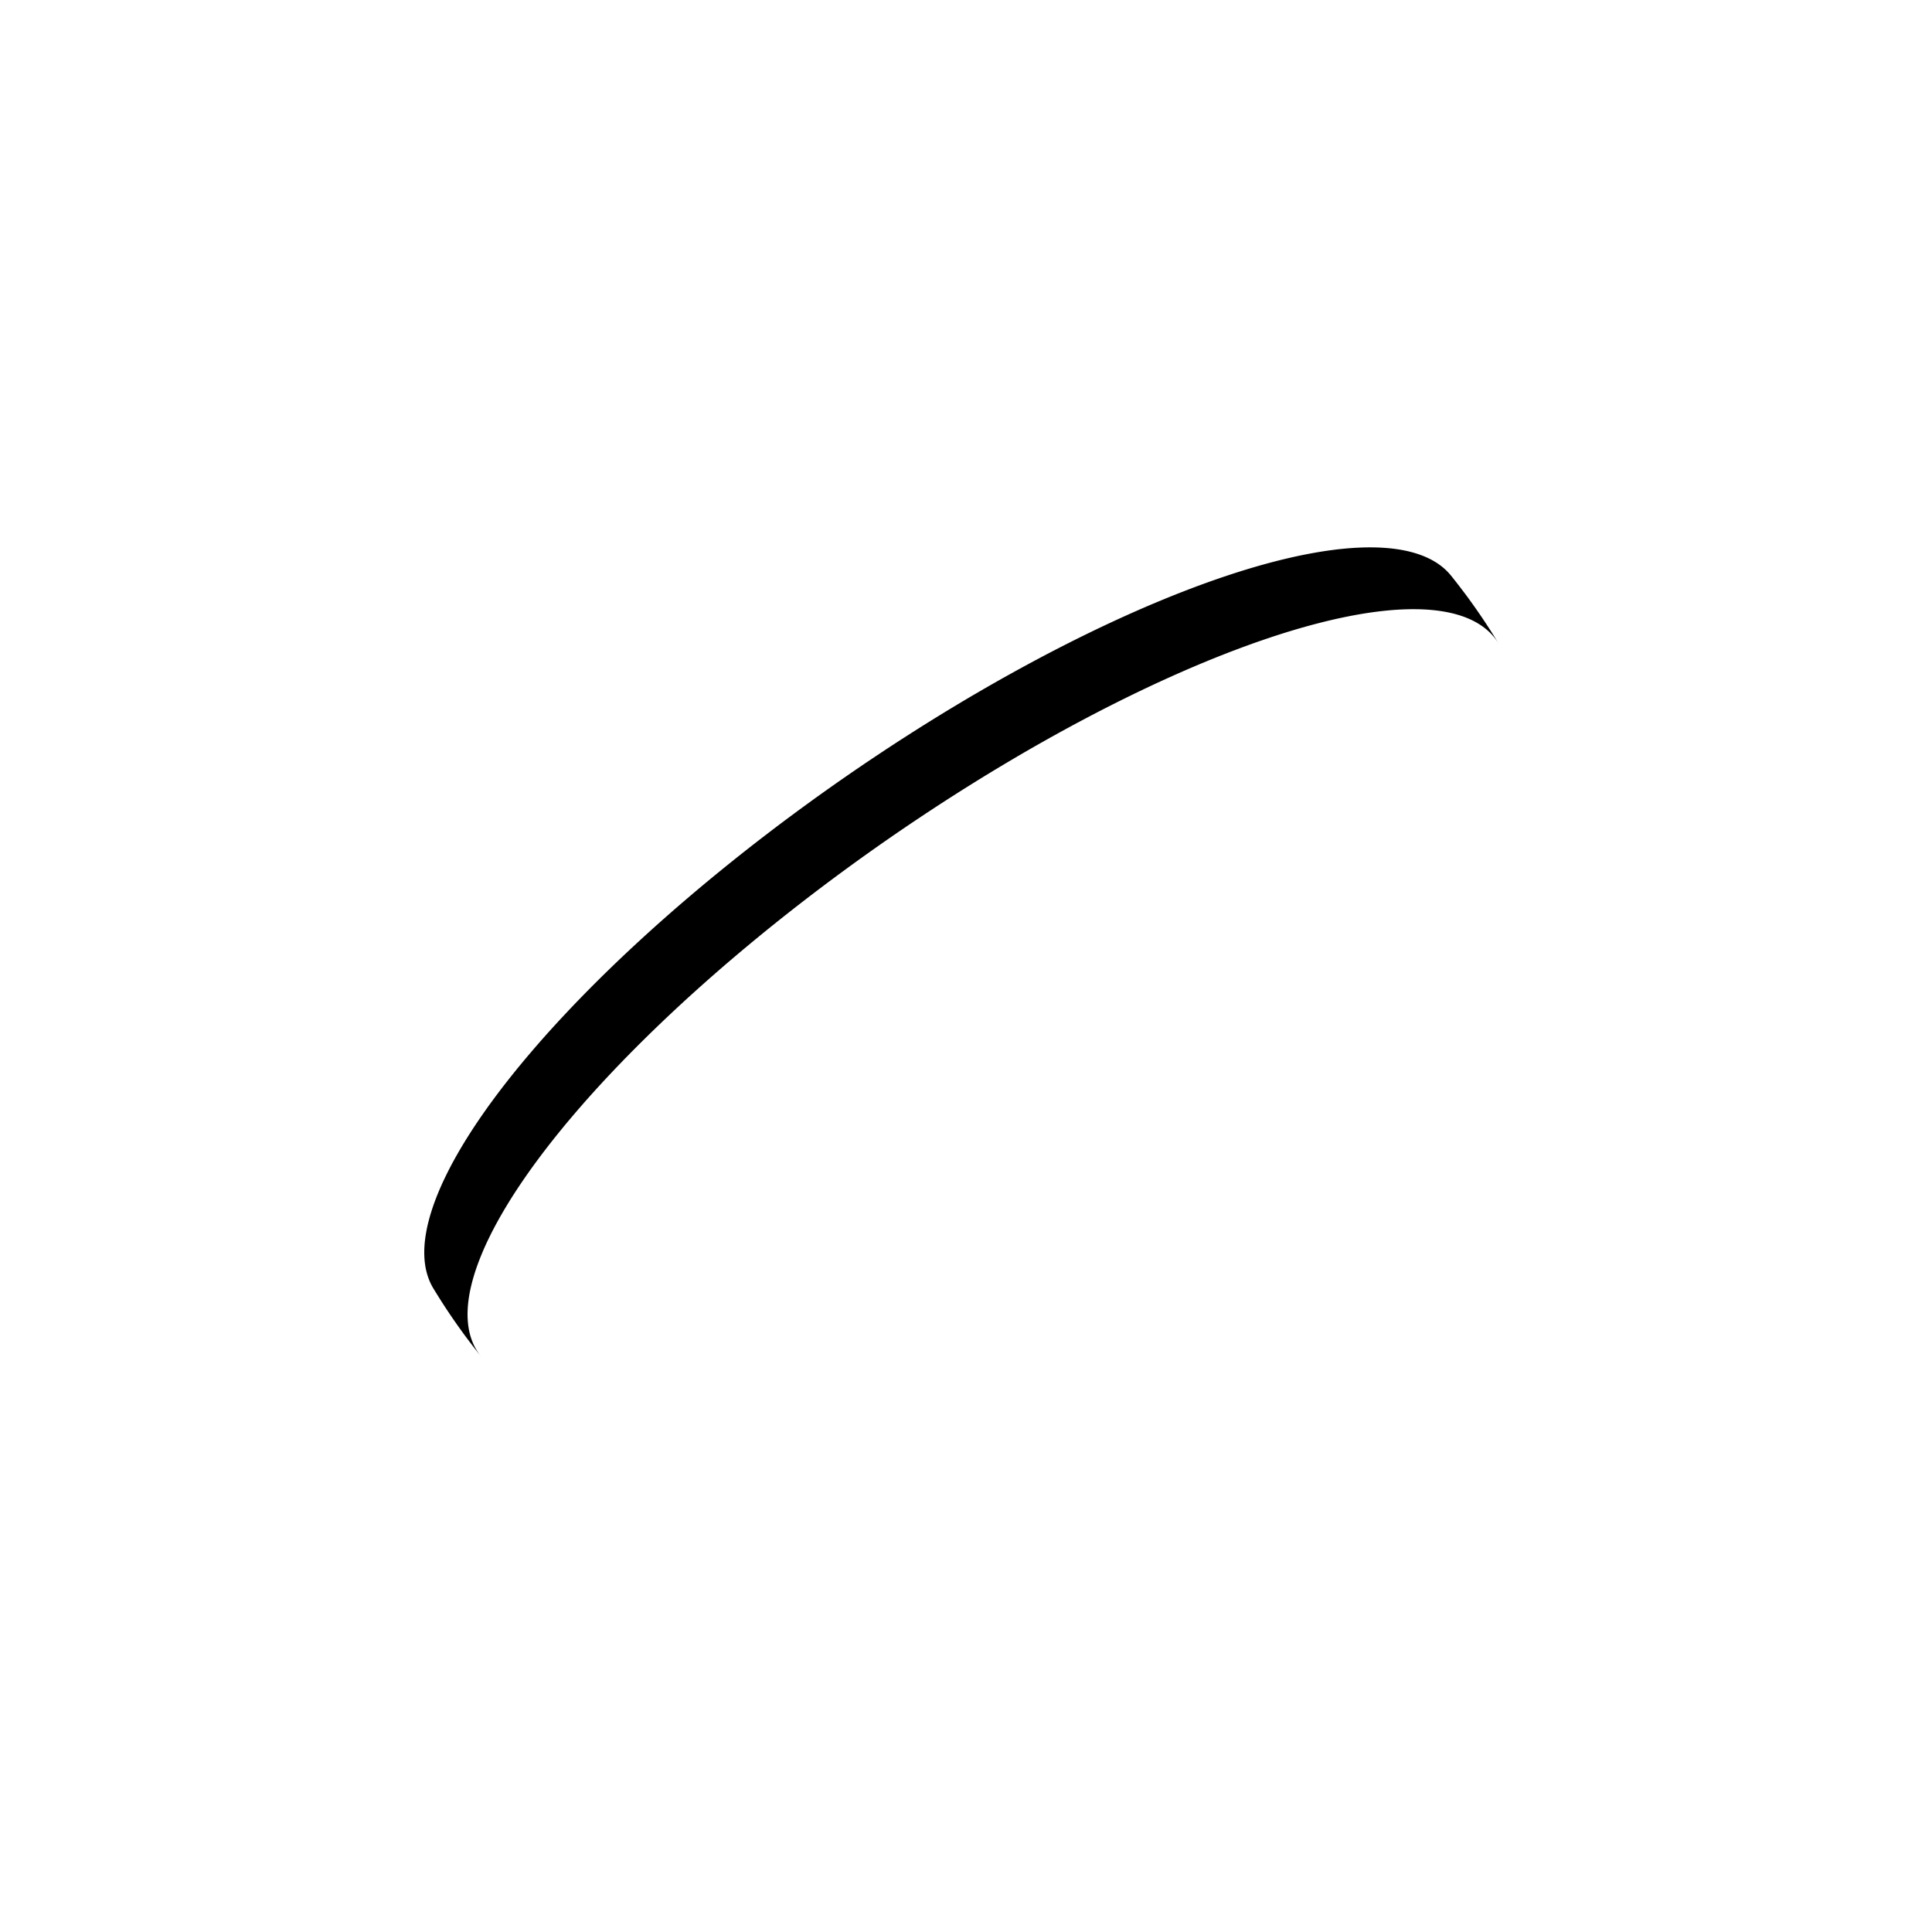
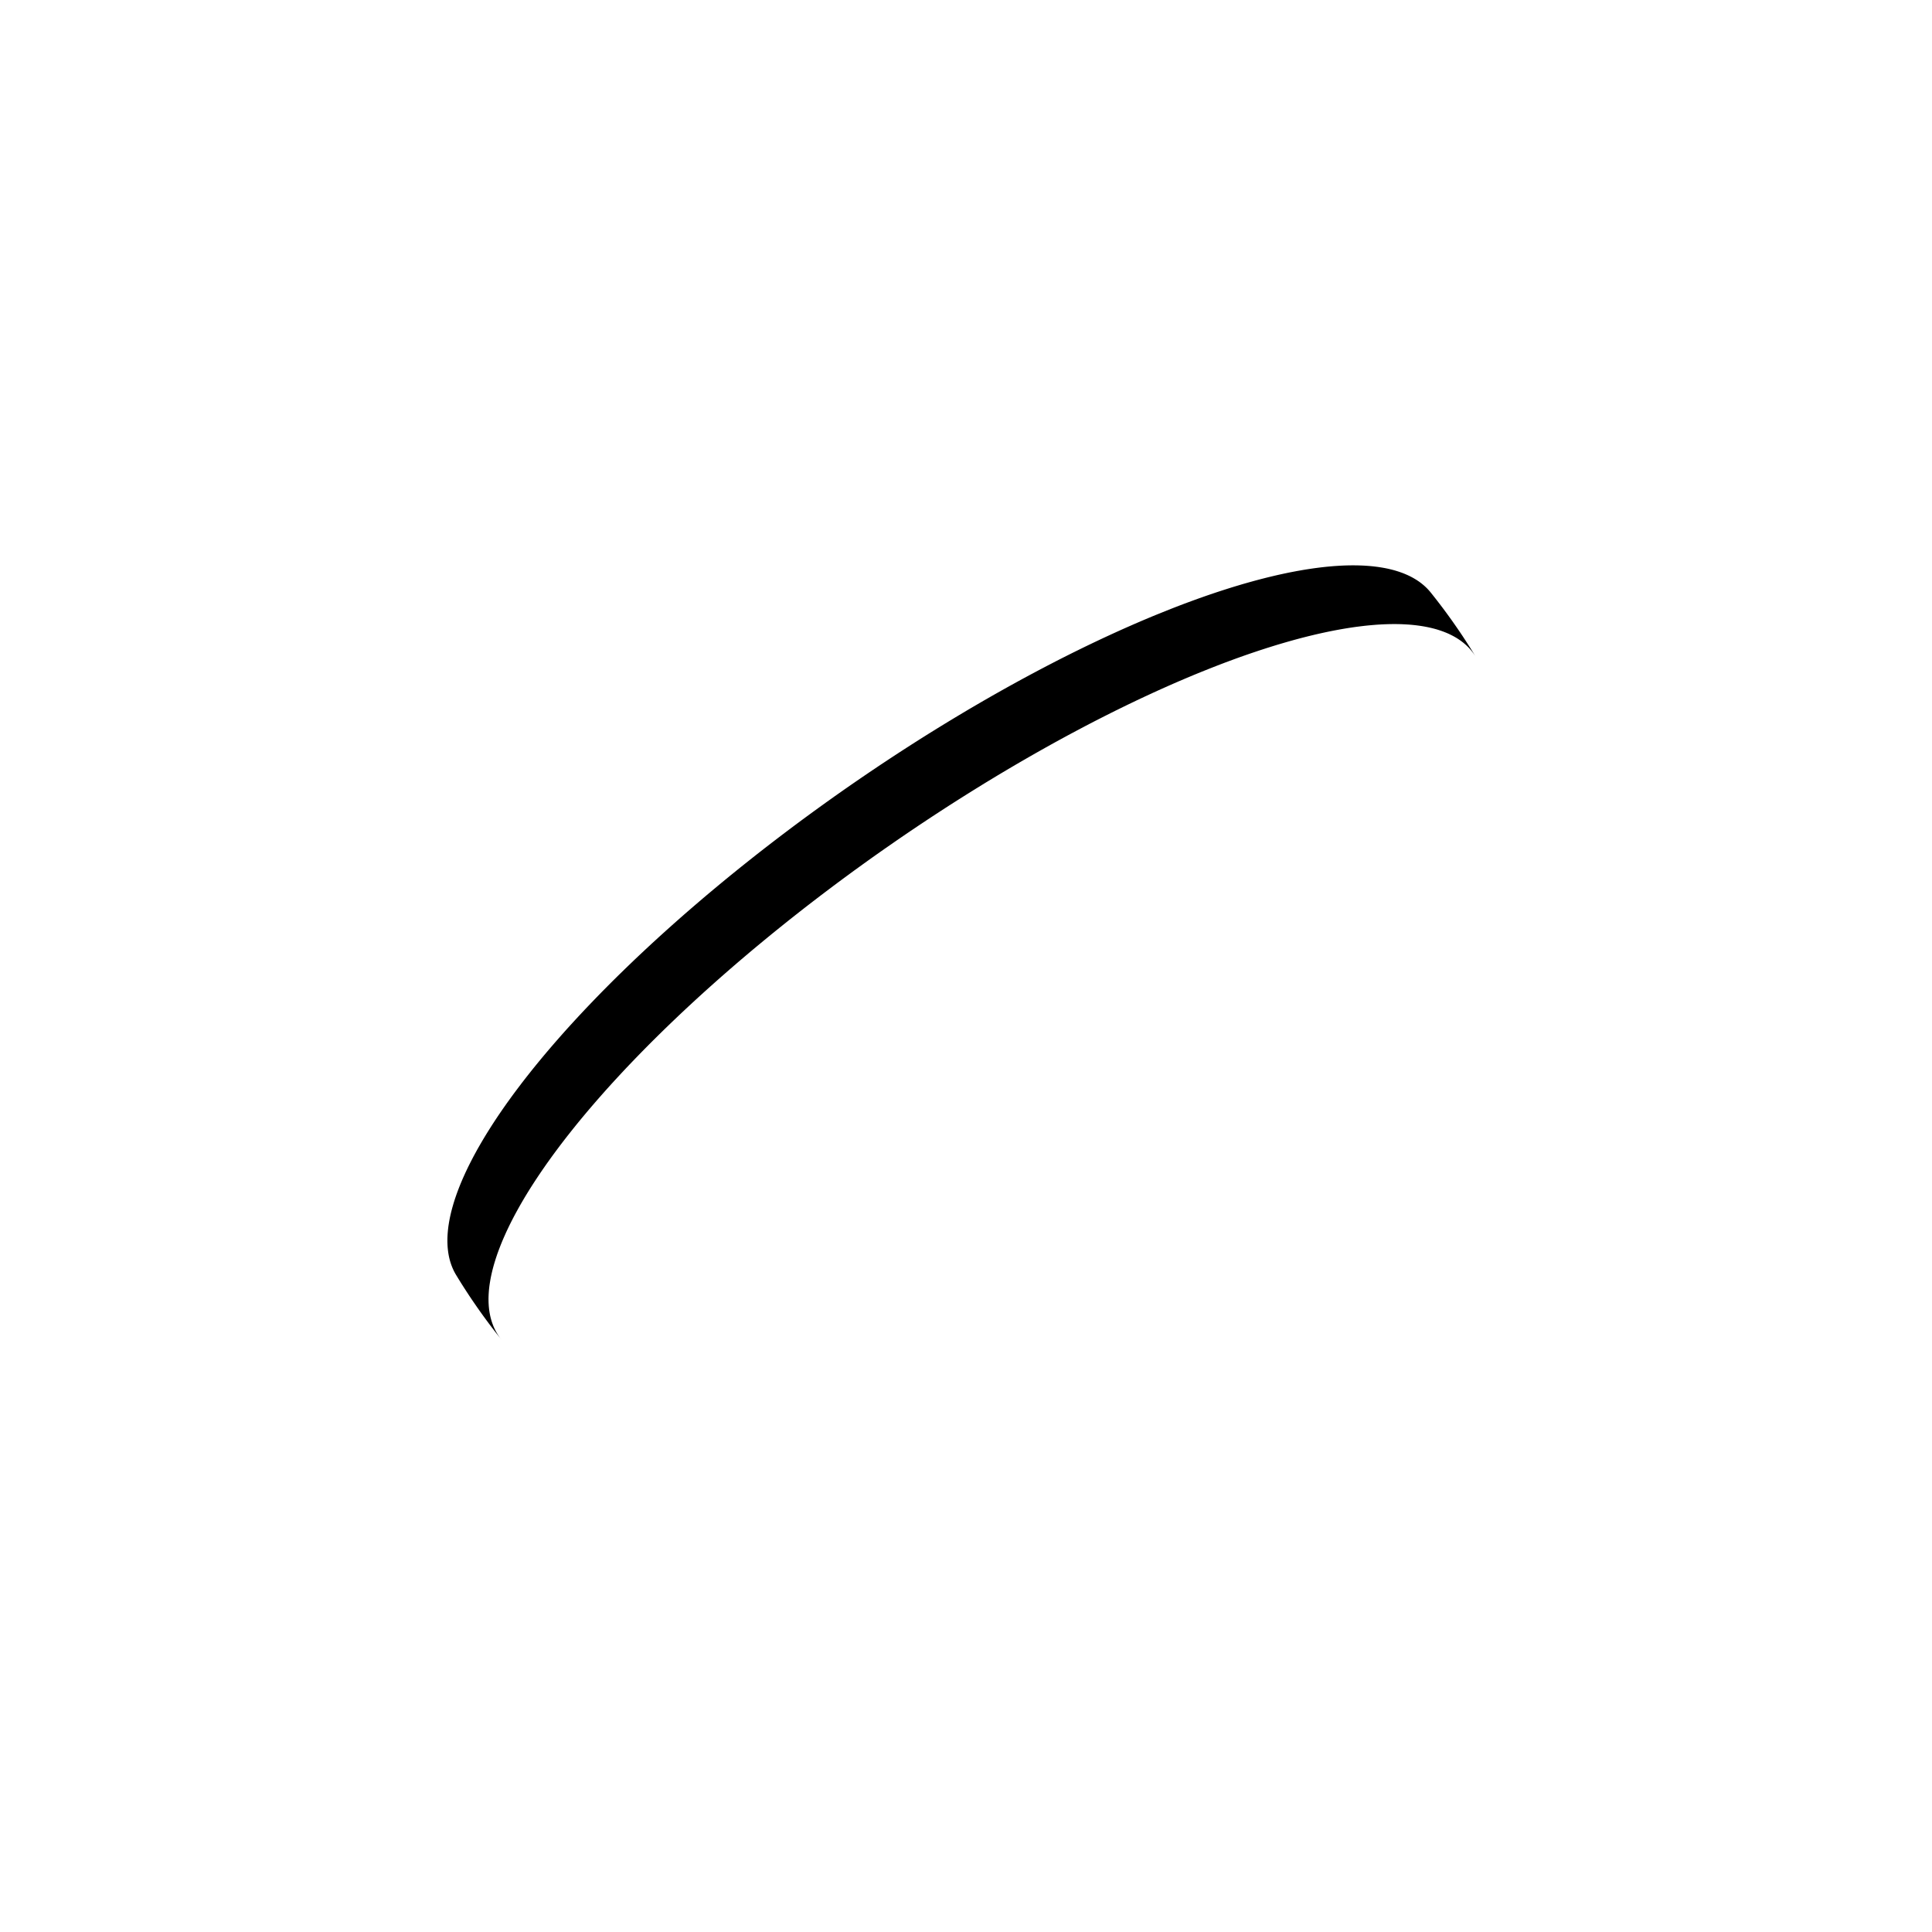
<svg xmlns="http://www.w3.org/2000/svg" width="1024" height="1024" viewBox="0 0 1024 1024">
-   <path fill="#000000" fill-rule="nonzero" d="M229.67 682.86L229.24 682.12L228.83 681.37L228.44 680.61L228.07 679.83L227.72 679.04L227.39 678.23L227.08 677.41L226.79 676.58L226.52 675.73L226.27 674.87L226.04 674.00L225.83 673.12L225.64 672.22L225.47 671.31L225.33 670.38L225.20 669.44L225.09 668.49L225.01 667.53L224.94 666.55L224.90 665.56L224.87 664.56L224.87 663.55L224.88 662.52L224.92 661.48L224.98 660.43L225.05 659.36L225.15 658.29L225.27 657.20L225.41 656.10L225.57 654.99L225.75 653.87L225.95 652.73L226.17 651.58L226.41 650.42L226.67 649.25L226.95 648.07L227.26 646.88L227.58 645.68L227.92 644.46L228.28 643.23L228.67 642.00L229.07 640.75L229.49 639.49L229.93 638.22L230.40 636.94L230.88 635.65L231.38 634.35L231.91 633.04L232.45 631.72L233.01 630.38L233.60 629.04L234.20 627.69L234.82 626.33L235.47 624.96L236.13 623.58L236.81 622.19L237.51 620.79L238.23 619.38L238.97 617.96L239.73 616.53L240.51 615.10L241.31 613.65L242.13 612.20L242.96 610.74L243.82 609.27L244.69 607.79L245.59 606.30L246.50 604.80L247.43 603.30L248.38 601.79L249.35 600.27L250.34 598.74L251.35 597.20L252.37 595.66L253.41 594.11L254.48 592.55L255.56 590.99L256.65 589.42L257.77 587.84L258.90 586.25L260.06 584.66L261.23 583.06L262.41 581.46L263.62 579.84L264.84 578.23L266.08 576.60L267.34 574.97L268.62 573.34L269.91 571.69L271.22 570.05L272.54 568.39L273.89 566.73L275.25 565.07L276.63 563.40L278.02 561.73L279.43 560.05L280.86 558.37L282.30 556.68L283.76 554.98L285.23 553.29L286.72 551.59L288.23 549.88L289.75 548.17L291.29 546.46L292.85 544.74L294.42 543.02L296.00 541.29L297.60 539.57L299.22 537.84L300.85 536.10L302.49 534.36L304.15 532.62L305.82 530.88L307.51 529.14L309.21 527.39L310.93 525.64L312.66 523.88L314.41 522.13L316.17 520.37L317.94 518.61L319.72 516.85L321.52 515.09L323.34 513.33L325.16 511.56L327.00 509.80L328.85 508.03L330.72 506.26L332.59 504.50L334.48 502.73L336.39 500.96L338.30 499.19L340.23 497.42L342.16 495.65L344.11 493.88L346.08 492.10L348.05 490.33L350.03 488.57L352.03 486.80L354.03 485.03L356.05 483.26L358.08 481.49L360.12 479.73L362.17 477.96L364.23 476.20L366.30 474.44L368.37 472.68L370.46 470.92L372.56 469.16L374.67 467.41L376.79 465.65L378.92 463.90L381.05 462.16L383.20 460.41L385.35 458.67L387.51 456.93L389.68 455.19L391.86 453.45L394.05 451.72L396.24 450.00L398.44 448.27L400.65 446.55L402.87 444.83L405.10 443.12L407.33 441.41L409.57 439.70L411.81 438.00L414.06 436.30L416.32 434.61L418.59 432.92L420.86 431.24L423.13 429.56L425.41 427.89L427.70 426.22L430.00 424.55L432.29 422.89L434.60 421.24L436.91 419.59L439.22 417.95L441.54 416.32L443.86 414.68L446.19 413.06L448.52 411.44L450.85 409.83L453.19 408.22L455.53 406.63L457.87 405.03L460.22 403.45L462.57 401.87L464.93 400.30L467.28 398.73L469.64 397.17L472.00 395.62L474.37 394.08L476.73 392.54L479.10 391.02L481.47 389.50L483.84 387.98L486.21 386.48L488.58 384.98L490.95 383.50L493.33 382.02L495.70 380.54L498.08 379.08L500.45 377.63L502.83 376.18L505.20 374.75L507.57 373.32L509.95 371.90L512.32 370.49L514.69 369.09L517.07 367.70L519.44 366.32L521.80 364.95L524.17 363.59L526.54 362.24L528.90 360.89L531.26 359.56L533.62 358.24L535.98 356.93L538.33 355.63L540.68 354.34L543.03 353.06L545.37 351.79L547.72 350.53L550.05 349.28L552.39 348.04L554.72 346.81L557.05 345.60L559.37 344.39L561.69 343.20L564.00 342.02L566.31 340.85L568.61 339.69L570.91 338.54L573.20 337.41L575.49 336.28L577.78 335.17L580.05 334.07L582.32 332.98L584.59 331.90L586.85 330.84L589.10 329.79L591.34 328.75L593.58 327.72L595.82 326.71L598.04 325.70L600.26 324.71L602.47 323.74L604.67 322.77L606.87 321.82L609.05 320.88L611.23 319.96L613.40 319.05L615.57 318.15L617.72 317.26L619.87 316.39L622.00 315.53L624.13 314.68L626.25 313.85L628.36 313.03L630.46 312.22L632.55 311.43L634.63 310.65L636.70 309.89L638.76 309.14L640.81 308.40L642.84 307.68L644.87 306.97L646.89 306.27L648.90 305.59L650.89 304.93L652.88 304.27L654.85 303.63L656.81 303.01L658.77 302.40L660.70 301.80L662.63 301.22L664.55 300.65L666.45 300.10L668.34 299.56L670.22 299.04L672.08 298.53L673.93 298.04L675.77 297.56L677.60 297.09L679.41 296.64L681.22 296.21L683.00 295.79L684.78 295.38L686.53 294.99L688.28 294.61L690.01 294.25L691.73 293.91L693.43 293.58L695.12 293.26L696.80 292.96L698.46 292.67L700.10 292.40L701.74 292.14L703.35 291.90L704.95 291.68L706.54 291.47L708.11 291.27L709.66 291.09L711.20 290.93L712.73 290.78L714.23 290.64L715.73 290.52L717.20 290.42L718.66 290.33L720.11 290.26L721.53 290.20L722.95 290.15L724.34 290.13L725.72 290.11L727.08 290.12L728.42 290.13L729.75 290.17L731.06 290.21L732.36 290.28L733.63 290.36L734.89 290.45L736.13 290.56L737.36 290.68L738.56 290.82L739.75 290.98L740.92 291.15L742.08 291.33L743.21 291.53L744.33 291.75L745.43 291.98L746.51 292.22L747.57 292.49L748.62 292.76L749.64 293.05L750.65 293.36L751.64 293.68L752.61 294.02L753.56 294.37L754.50 294.73L755.41 295.11L756.31 295.51L757.18 295.92L758.04 296.34L758.88 296.78L759.70 297.24L760.49 297.71L761.28 298.19L762.04 298.69L762.78 299.21L763.50 299.73L764.20 300.28L764.89 300.83L765.55 301.41L766.19 301.99L766.82 302.59L767.42 303.21L768.00 303.84L768.57 304.48L769.11 305.14L770.83 307.29L772.52 309.45L774.20 311.63L775.86 313.82L777.51 316.02L779.13 318.24L780.73 320.47L782.32 322.72L783.89 324.98L785.44 327.25L786.97 329.53L788.48 331.83L789.97 334.14L791.44 336.46L792.89 338.80L794.33 341.14L793.86 340.40L793.38 339.68L792.87 338.96L792.35 338.27L791.80 337.58L791.23 336.92L790.64 336.27L790.03 335.63L789.40 335.01L788.74 334.40L788.07 333.81L787.38 333.23L786.66 332.67L785.93 332.12L785.17 331.59L784.40 331.08L783.60 330.58L782.79 330.09L781.95 329.62L781.09 329.17L780.22 328.73L779.32 328.31L778.40 327.90L777.47 327.51L776.51 327.13L775.53 326.77L774.54 326.43L773.52 326.10L772.48 325.79L771.43 325.49L770.36 325.21L769.26 324.95L768.15 324.70L767.02 324.46L765.87 324.25L764.70 324.05L763.51 323.86L762.30 323.69L761.08 323.54L759.83 323.40L758.57 323.28L757.29 323.17L755.99 323.08L754.67 323.01L753.33 322.95L751.98 322.91L750.61 322.89L749.22 322.88L747.81 322.88L746.39 322.91L744.95 322.95L743.49 323.00L742.01 323.07L740.52 323.16L739.01 323.26L737.48 323.38L735.94 323.52L734.38 323.67L732.80 323.84L731.21 324.02L729.60 324.22L727.97 324.43L726.33 324.66L724.67 324.91L723.00 325.17L721.31 325.45L719.60 325.75L717.88 326.06L716.15 326.38L714.40 326.73L712.64 327.08L710.86 327.46L709.06 327.85L707.25 328.25L705.43 328.67L703.59 329.11L701.74 329.56L699.88 330.03L698.00 330.51L696.11 331.01L694.20 331.52L692.28 332.05L690.35 332.59L688.40 333.15L686.44 333.73L684.47 334.32L682.49 334.92L680.49 335.54L678.48 336.18L676.46 336.83L674.43 337.49L672.39 338.18L670.33 338.87L668.26 339.58L666.18 340.30L664.09 341.04L661.99 341.80L659.88 342.57L657.76 343.35L655.63 344.15L653.48 344.96L651.33 345.78L649.17 346.63L646.99 347.48L644.81 348.35L642.62 349.23L640.42 350.13L638.21 351.04L635.99 351.96L633.76 352.90L631.52 353.85L629.27 354.82L627.02 355.80L624.76 356.79L622.49 357.80L620.21 358.82L617.93 359.85L615.63 360.90L613.33 361.95L611.03 363.03L608.71 364.11L606.39 365.21L604.07 366.32L601.73 367.44L599.40 368.58L597.05 369.73L594.70 370.89L592.34 372.06L589.98 373.25L587.62 374.44L585.24 375.65L582.87 376.87L580.49 378.11L578.10 379.35L575.71 380.61L573.32 381.87L570.92 383.15L568.52 384.44L566.11 385.75L563.70 387.06L561.29 388.38L558.88 389.72L556.46 391.06L554.04 392.42L551.62 393.79L549.19 395.17L546.76 396.55L544.34 397.95L541.91 399.36L539.47 400.78L537.04 402.21L534.61 403.65L532.17 405.10L529.74 406.55L527.30 408.02L524.87 409.50L522.43 410.98L519.99 412.48L517.56 413.98L515.12 415.50L512.69 417.02L510.25 418.55L507.82 420.09L505.39 421.64L502.96 423.19L500.53 424.76L498.10 426.33L495.68 427.91L493.26 429.50L490.83 431.09L488.42 432.70L486.00 434.31L483.59 435.93L481.18 437.55L478.77 439.19L476.37 440.82L473.97 442.47L471.58 444.12L469.19 445.78L466.80 447.45L464.42 449.12L462.04 450.80L459.67 452.49L457.30 454.18L454.94 455.87L452.58 457.58L450.23 459.28L447.89 461.00L445.55 462.72L443.21 464.44L440.88 466.17L438.56 467.90L436.25 469.64L433.94 471.38L431.64 473.13L429.35 474.88L427.06 476.64L424.78 478.40L422.51 480.16L420.25 481.93L417.99 483.70L415.75 485.47L413.51 487.25L411.28 489.03L409.06 490.82L406.85 492.60L404.64 494.39L402.45 496.19L400.27 497.98L398.09 499.78L395.93 501.58L393.77 503.38L391.63 505.18L389.49 506.99L387.37 508.80L385.25 510.60L383.15 512.41L381.06 514.23L378.98 516.04L376.91 517.85L374.85 519.67L372.81 521.48L370.77 523.30L368.75 525.11L366.74 526.93L364.74 528.74L362.76 530.56L360.78 532.38L358.82 534.19L356.88 536.01L354.94 537.82L353.02 539.64L351.11 541.45L349.22 543.26L347.34 545.07L345.47 546.88L343.62 548.69L341.78 550.50L339.95 552.30L338.14 554.10L336.35 555.90L334.56 557.70L332.80 559.50L331.04 561.29L329.31 563.09L327.59 564.87L325.88 566.66L324.19 568.44L322.51 570.22L320.85 572.00L319.21 573.77L317.58 575.54L315.97 577.31L314.37 579.07L312.79 580.83L311.23 582.58L309.68 584.33L308.16 586.08L306.64 587.82L305.15 589.55L303.67 591.29L302.21 593.01L300.76 594.73L299.33 596.45L297.93 598.16L296.53 599.87L295.16 601.57L293.80 603.26L292.46 604.95L291.14 606.63L289.84 608.31L288.56 609.98L287.29 611.64L286.05 613.30L284.82 614.95L283.61 616.59L282.42 618.23L281.24 619.86L280.09 621.48L278.96 623.10L277.84 624.71L276.74 626.31L275.67 627.90L274.61 629.49L273.57 631.06L272.55 632.63L271.55 634.19L270.57 635.75L269.61 637.29L268.68 638.83L267.76 640.35L266.86 641.87L265.98 643.38L265.12 644.88L264.28 646.37L263.46 647.86L262.66 649.33L261.88 650.79L261.12 652.25L260.38 653.69L259.67 655.13L258.97 656.55L258.29 657.97L257.64 659.37L257.00 660.77L256.39 662.15L255.80 663.52L255.23 664.89L254.68 666.24L254.15 667.58L253.64 668.91L253.15 670.23L252.68 671.54L252.24 672.84L251.81 674.12L251.41 675.40L251.03 676.66L250.67 677.91L250.33 679.15L250.01 680.38L249.71 681.60L249.44 682.80L249.18 683.99L248.95 685.17L248.74 686.34L248.55 687.50L248.38 688.64L248.24 689.77L248.11 690.89L248.01 692.00L247.93 693.09L247.87 694.17L247.83 695.23L247.81 696.29L247.81 697.33L247.84 698.36L247.89 699.37L247.96 700.37L248.05 701.36L248.16 702.33L248.29 703.29L248.45 704.24L248.62 705.17L248.82 706.09L249.04 707.00L249.28 707.89L249.54 708.76L249.83 709.63L250.13 710.48L250.46 711.31L250.80 712.13L251.17 712.94L251.56 713.73L251.97 714.51L252.41 715.27L252.86 716.02L253.34 716.75L253.83 717.47L254.35 718.17L254.89 718.86L253.17 716.71L251.48 714.55L249.80 712.37L248.14 710.18L246.49 707.98L244.87 705.76L243.27 703.53L241.68 701.28L240.11 699.02L238.56 696.75L237.03 694.47L235.52 692.17L234.03 689.86L232.56 687.54L231.11 685.20Z" />
+   <path fill="#000000" fill-rule="nonzero" d="M241.74 675.75L241.32 675.05L240.93 674.33L240.55 673.60L240.20 672.85L239.86 672.09L239.55 671.32L239.25 670.54L238.97 669.74L238.71 668.93L238.47 668.11L238.25 667.27L238.05 666.43L237.87 665.56L237.71 664.69L237.57 663.81L237.45 662.91L237.35 662.00L237.26 661.07L237.20 660.14L237.16 659.19L237.13 658.23L237.13 657.26L237.14 656.28L237.18 655.28L237.23 654.28L237.31 653.26L237.40 652.23L237.51 651.19L237.64 650.13L237.80 649.07L237.97 647.99L238.16 646.91L238.37 645.81L238.60 644.70L238.85 643.58L239.12 642.45L239.41 641.30L239.72 640.15L240.05 638.99L240.39 637.81L240.76 636.63L241.14 635.43L241.55 634.23L241.97 633.01L242.42 631.78L242.88 630.55L243.36 629.30L243.86 628.05L244.38 626.78L244.92 625.51L245.48 624.22L246.06 622.93L246.65 621.62L247.27 620.31L247.90 618.99L248.55 617.66L249.23 616.32L249.92 614.97L250.62 613.61L251.35 612.24L252.10 610.87L252.86 609.48L253.64 608.09L254.45 606.69L255.27 605.28L256.10 603.87L256.96 602.44L257.83 601.01L258.73 599.57L259.64 598.12L260.56 596.67L261.51 595.20L262.47 593.73L263.45 592.26L264.45 590.77L265.47 589.28L266.50 587.78L267.55 586.28L268.62 584.76L269.71 583.25L270.81 581.72L271.93 580.19L273.07 578.65L274.23 577.11L275.40 575.56L276.58 574.00L277.79 572.44L279.01 570.87L280.25 569.30L281.50 567.72L282.77 566.14L284.06 564.55L285.36 562.96L286.68 561.36L288.01 559.76L289.36 558.15L290.73 556.54L292.11 554.92L293.51 553.30L294.92 551.68L296.35 550.05L297.79 548.41L299.25 546.77L300.72 545.13L302.21 543.49L303.72 541.84L305.23 540.19L306.77 538.53L308.31 536.88L309.87 535.22L311.45 533.55L313.04 531.89L314.64 530.22L316.26 528.54L317.89 526.87L319.53 525.19L321.19 523.52L322.86 521.84L324.54 520.15L326.24 518.47L327.95 516.78L329.68 515.10L331.41 513.41L333.16 511.72L334.92 510.03L336.69 508.33L338.48 506.64L340.28 504.95L342.09 503.25L343.91 501.56L345.74 499.86L347.59 498.17L349.44 496.47L351.31 494.78L353.19 493.08L355.08 491.39L356.98 489.69L358.89 488.00L360.81 486.30L362.74 484.61L364.68 482.92L366.64 481.23L368.60 479.54L370.57 477.85L372.55 476.16L374.54 474.47L376.54 472.79L378.55 471.11L380.57 469.43L382.60 467.75L384.64 466.07L386.68 464.40L388.74 462.73L390.80 461.06L392.87 459.39L394.95 457.73L397.04 456.07L399.13 454.41L401.23 452.75L403.34 451.10L405.46 449.45L407.58 447.81L409.71 446.17L411.85 444.53L413.99 442.90L416.14 441.27L418.30 439.64L420.46 438.02L422.63 436.40L424.80 434.79L426.99 433.18L429.17 431.58L431.36 429.98L433.56 428.39L435.76 426.80L437.97 425.21L440.18 423.64L442.39 422.06L444.61 420.50L446.84 418.93L449.06 417.38L451.29 415.83L453.53 414.29L455.77 412.75L458.01 411.22L460.26 409.69L462.51 408.17L464.76 406.66L467.01 405.15L469.27 403.66L471.53 402.16L473.79 400.68L476.05 399.20L478.32 397.73L480.58 396.27L482.85 394.81L485.12 393.36L487.39 391.92L489.66 390.49L491.94 389.06L494.21 387.65L496.48 386.24L498.76 384.84L501.03 383.45L503.31 382.06L505.58 380.69L507.86 379.32L510.13 377.96L512.40 376.61L514.67 375.27L516.95 373.94L519.21 372.62L521.48 371.30L523.75 370.00L526.02 368.70L528.28 367.42L530.54 366.14L532.80 364.88L535.06 363.62L537.31 362.38L539.56 361.14L541.81 359.91L544.06 358.70L546.30 357.49L548.54 356.30L550.77 355.11L553.01 353.94L555.23 352.77L557.46 351.62L559.68 350.47L561.89 349.34L564.10 348.22L566.31 347.11L568.51 346.01L570.71 344.93L572.90 343.85L575.09 342.78L577.27 341.73L579.44 340.69L581.61 339.66L583.77 338.64L585.93 337.63L588.08 336.64L590.23 335.65L592.36 334.68L594.49 333.72L596.62 332.77L598.74 331.84L600.85 330.91L602.95 330.00L605.04 329.10L607.13 328.22L609.21 327.34L611.28 326.48L613.34 325.63L615.40 324.80L617.44 323.98L619.48 323.17L621.51 322.37L623.53 321.58L625.54 320.81L627.54 320.05L629.53 319.31L631.51 318.58L633.49 317.86L635.45 317.15L637.40 316.46L639.34 315.78L641.28 315.11L643.20 314.46L645.11 313.82L647.01 313.20L648.90 312.59L650.78 311.99L652.65 311.40L654.51 310.83L656.35 310.28L658.18 309.73L660.01 309.20L661.82 308.69L663.62 308.19L665.40 307.70L667.18 307.23L668.94 306.77L670.69 306.32L672.42 305.89L674.15 305.48L675.86 305.07L677.56 304.68L679.24 304.31L680.91 303.95L682.57 303.60L684.22 303.27L685.85 302.96L687.47 302.65L689.07 302.37L690.66 302.09L692.24 301.83L693.80 301.59L695.35 301.36L696.88 301.14L698.40 300.94L699.90 300.75L701.39 300.58L702.86 300.42L704.32 300.28L705.77 300.15L707.20 300.03L708.61 299.94L710.01 299.85L711.39 299.78L712.76 299.72L714.11 299.68L715.44 299.66L716.76 299.64L718.07 299.65L719.35 299.66L720.63 299.70L721.88 299.74L723.12 299.80L724.34 299.88L725.55 299.97L726.74 300.07L727.91 300.19L729.06 300.33L730.20 300.47L731.32 300.64L732.43 300.82L733.52 301.01L734.58 301.21L735.64 301.43L736.67 301.67L737.69 301.92L738.69 302.18L739.67 302.46L740.64 302.76L741.58 303.06L742.51 303.39L743.42 303.72L744.32 304.07L745.19 304.44L746.05 304.82L746.89 305.21L747.71 305.62L748.51 306.04L749.30 306.48L750.06 306.93L750.81 307.39L751.54 307.87L752.25 308.36L752.94 308.87L753.61 309.39L754.26 309.92L754.90 310.47L755.51 311.03L756.11 311.60L756.69 312.19L757.25 312.80L757.79 313.41L758.31 314.04L759.94 316.09L761.55 318.14L763.14 320.21L764.72 322.29L766.28 324.39L767.82 326.50L769.35 328.62L770.85 330.75L772.34 332.90L773.81 335.05L775.27 337.22L776.70 339.41L778.12 341.60L779.52 343.80L780.90 346.02L782.26 348.25L781.82 347.54L781.35 346.84L780.87 346.16L780.36 345.50L779.84 344.84L779.29 344.20L778.73 343.58L778.14 342.97L777.54 342.37L776.91 341.79L776.27 341.23L775.61 340.67L774.92 340.14L774.22 339.61L773.49 339.11L772.75 338.61L771.99 338.13L771.21 337.67L770.41 337.22L769.58 336.79L768.74 336.37L767.89 335.96L767.01 335.57L766.11 335.20L765.19 334.84L764.26 334.50L763.30 334.17L762.33 333.85L761.34 333.55L760.33 333.27L759.30 333.00L758.25 332.75L757.19 332.51L756.10 332.29L755.00 332.08L753.88 331.89L752.74 331.71L751.59 331.55L750.41 331.40L749.22 331.27L748.01 331.15L746.78 331.05L745.54 330.97L744.28 330.90L743.00 330.84L741.70 330.80L740.39 330.78L739.06 330.77L737.71 330.78L736.35 330.80L734.97 330.84L733.57 330.89L732.15 330.96L730.72 331.04L729.28 331.14L727.82 331.26L726.34 331.39L724.84 331.53L723.33 331.69L721.81 331.87L720.27 332.06L718.71 332.26L717.14 332.48L715.55 332.72L713.95 332.97L712.33 333.24L710.70 333.52L709.05 333.82L707.39 334.13L705.71 334.46L704.02 334.80L702.32 335.16L700.60 335.53L698.87 335.92L697.12 336.32L695.37 336.74L693.59 337.17L691.81 337.62L690.01 338.08L688.19 338.56L686.37 339.05L684.53 339.56L682.68 340.08L680.82 340.62L678.94 341.17L677.05 341.73L675.16 342.31L673.24 342.91L671.32 343.51L669.39 344.14L667.44 344.77L665.48 345.43L663.51 346.09L661.53 346.77L659.54 347.46L657.54 348.17L655.53 348.89L653.51 349.63L651.48 350.38L649.43 351.14L647.38 351.92L645.32 352.71L643.25 353.52L641.17 354.34L639.08 355.17L636.98 356.01L634.87 356.87L632.75 357.74L630.63 358.63L628.49 359.53L626.35 360.44L624.20 361.36L622.04 362.30L619.88 363.25L617.70 364.22L615.52 365.19L613.33 366.18L611.14 367.18L608.94 368.20L606.73 369.22L604.51 370.26L602.29 371.31L600.06 372.38L597.83 373.45L595.59 374.54L593.35 375.64L591.09 376.75L588.84 377.87L586.58 379.01L584.31 380.16L582.04 381.31L579.76 382.48L577.48 383.66L575.20 384.85L572.91 386.06L570.62 387.27L568.32 388.50L566.02 389.73L563.72 390.98L561.41 392.24L559.10 393.50L556.79 394.78L554.48 396.07L552.16 397.37L549.84 398.68L547.52 400.00L545.20 401.33L542.87 402.67L540.54 404.02L538.22 405.37L535.89 406.74L533.56 408.12L531.22 409.51L528.89 410.90L526.56 412.31L524.23 413.72L521.89 415.14L519.56 416.58L517.23 418.02L514.90 419.47L512.57 420.92L510.24 422.39L507.91 423.86L505.58 425.34L503.25 426.83L500.93 428.33L498.60 429.84L496.28 431.35L493.96 432.87L491.64 434.40L489.33 435.94L487.01 437.48L484.71 439.03L482.40 440.58L480.09 442.15L477.79 443.72L475.50 445.29L473.21 446.88L470.92 448.47L468.63 450.06L466.35 451.66L464.07 453.27L461.80 454.88L459.54 456.50L457.27 458.13L455.02 459.76L452.76 461.39L450.52 463.03L448.28 464.68L446.04 466.33L443.81 467.98L441.59 469.64L439.38 471.31L437.17 472.98L434.96 474.65L432.77 476.33L430.58 478.01L428.40 479.69L426.22 481.38L424.06 483.07L421.90 484.77L419.74 486.47L417.60 488.17L415.47 489.88L413.34 491.59L411.22 493.30L409.11 495.01L407.01 496.73L404.92 498.45L402.84 500.17L400.77 501.89L398.70 503.61L396.65 505.34L394.61 507.07L392.57 508.80L390.55 510.53L388.53 512.27L386.53 514.00L384.54 515.74L382.56 517.47L380.59 519.21L378.63 520.95L376.68 522.69L374.75 524.42L372.82 526.16L370.91 527.90L369.01 529.64L367.12 531.38L365.24 533.12L363.37 534.86L361.52 536.59L359.68 538.33L357.86 540.07L356.04 541.80L354.24 543.54L352.45 545.27L350.68 547.00L348.92 548.73L347.17 550.46L345.43 552.18L343.71 553.91L342.01 555.63L340.32 557.35L338.64 559.07L336.98 560.78L335.33 562.50L333.69 564.21L332.07 565.91L330.47 567.62L328.88 569.32L327.31 571.02L325.75 572.71L324.20 574.40L322.68 576.09L321.16 577.77L319.67 579.45L318.19 581.13L316.72 582.80L315.27 584.47L313.84 586.13L312.42 587.79L311.02 589.44L309.64 591.09L308.27 592.73L306.92 594.37L305.59 596.00L304.28 597.63L302.98 599.25L301.70 600.87L300.43 602.48L299.18 604.09L297.95 605.69L296.74 607.28L295.55 608.87L294.37 610.45L293.21 612.02L292.07 613.59L290.95 615.15L289.84 616.70L288.76 618.25L287.69 619.79L286.64 621.32L285.61 622.85L284.60 624.37L283.60 625.88L282.63 627.38L281.67 628.87L280.73 630.36L279.81 631.84L278.91 633.31L278.03 634.77L277.17 636.23L276.33 637.67L275.50 639.11L274.70 640.54L273.92 641.96L273.15 643.37L272.40 644.77L271.68 646.16L270.97 647.54L270.28 648.92L269.62 650.28L268.97 651.64L268.34 652.98L267.74 654.32L267.15 655.64L266.58 656.96L266.03 658.26L265.50 659.56L265.00 660.84L264.51 662.12L264.04 663.38L263.59 664.63L263.17 665.88L262.76 667.11L262.38 668.33L262.01 669.54L261.66 670.74L261.34 671.93L261.03 673.10L260.75 674.27L260.49 675.42L260.24 676.56L260.02 677.69L259.82 678.81L259.64 679.92L259.47 681.01L259.33 682.09L259.21 683.17L259.11 684.22L259.04 685.27L258.98 686.30L258.94 687.33L258.92 688.34L258.93 689.33L258.95 690.32L259.00 691.29L259.06 692.25L259.15 693.19L259.25 694.12L259.38 695.04L259.53 695.95L259.70 696.84L259.89 697.72L260.10 698.59L260.33 699.44L260.58 700.28L260.85 701.11L261.14 701.92L261.45 702.72L261.78 703.51L262.14 704.28L262.51 705.04L262.90 705.78L263.32 706.52L263.75 707.23L264.21 707.93L264.68 708.62L265.17 709.30L265.69 709.96L264.06 707.91L262.45 705.86L260.86 703.79L259.28 701.71L257.72 699.61L256.18 697.50L254.65 695.38L253.15 693.25L251.66 691.10L250.19 688.95L248.73 686.78L247.30 684.59L245.88 682.40L244.48 680.20L243.10 677.98Z" />
</svg>
